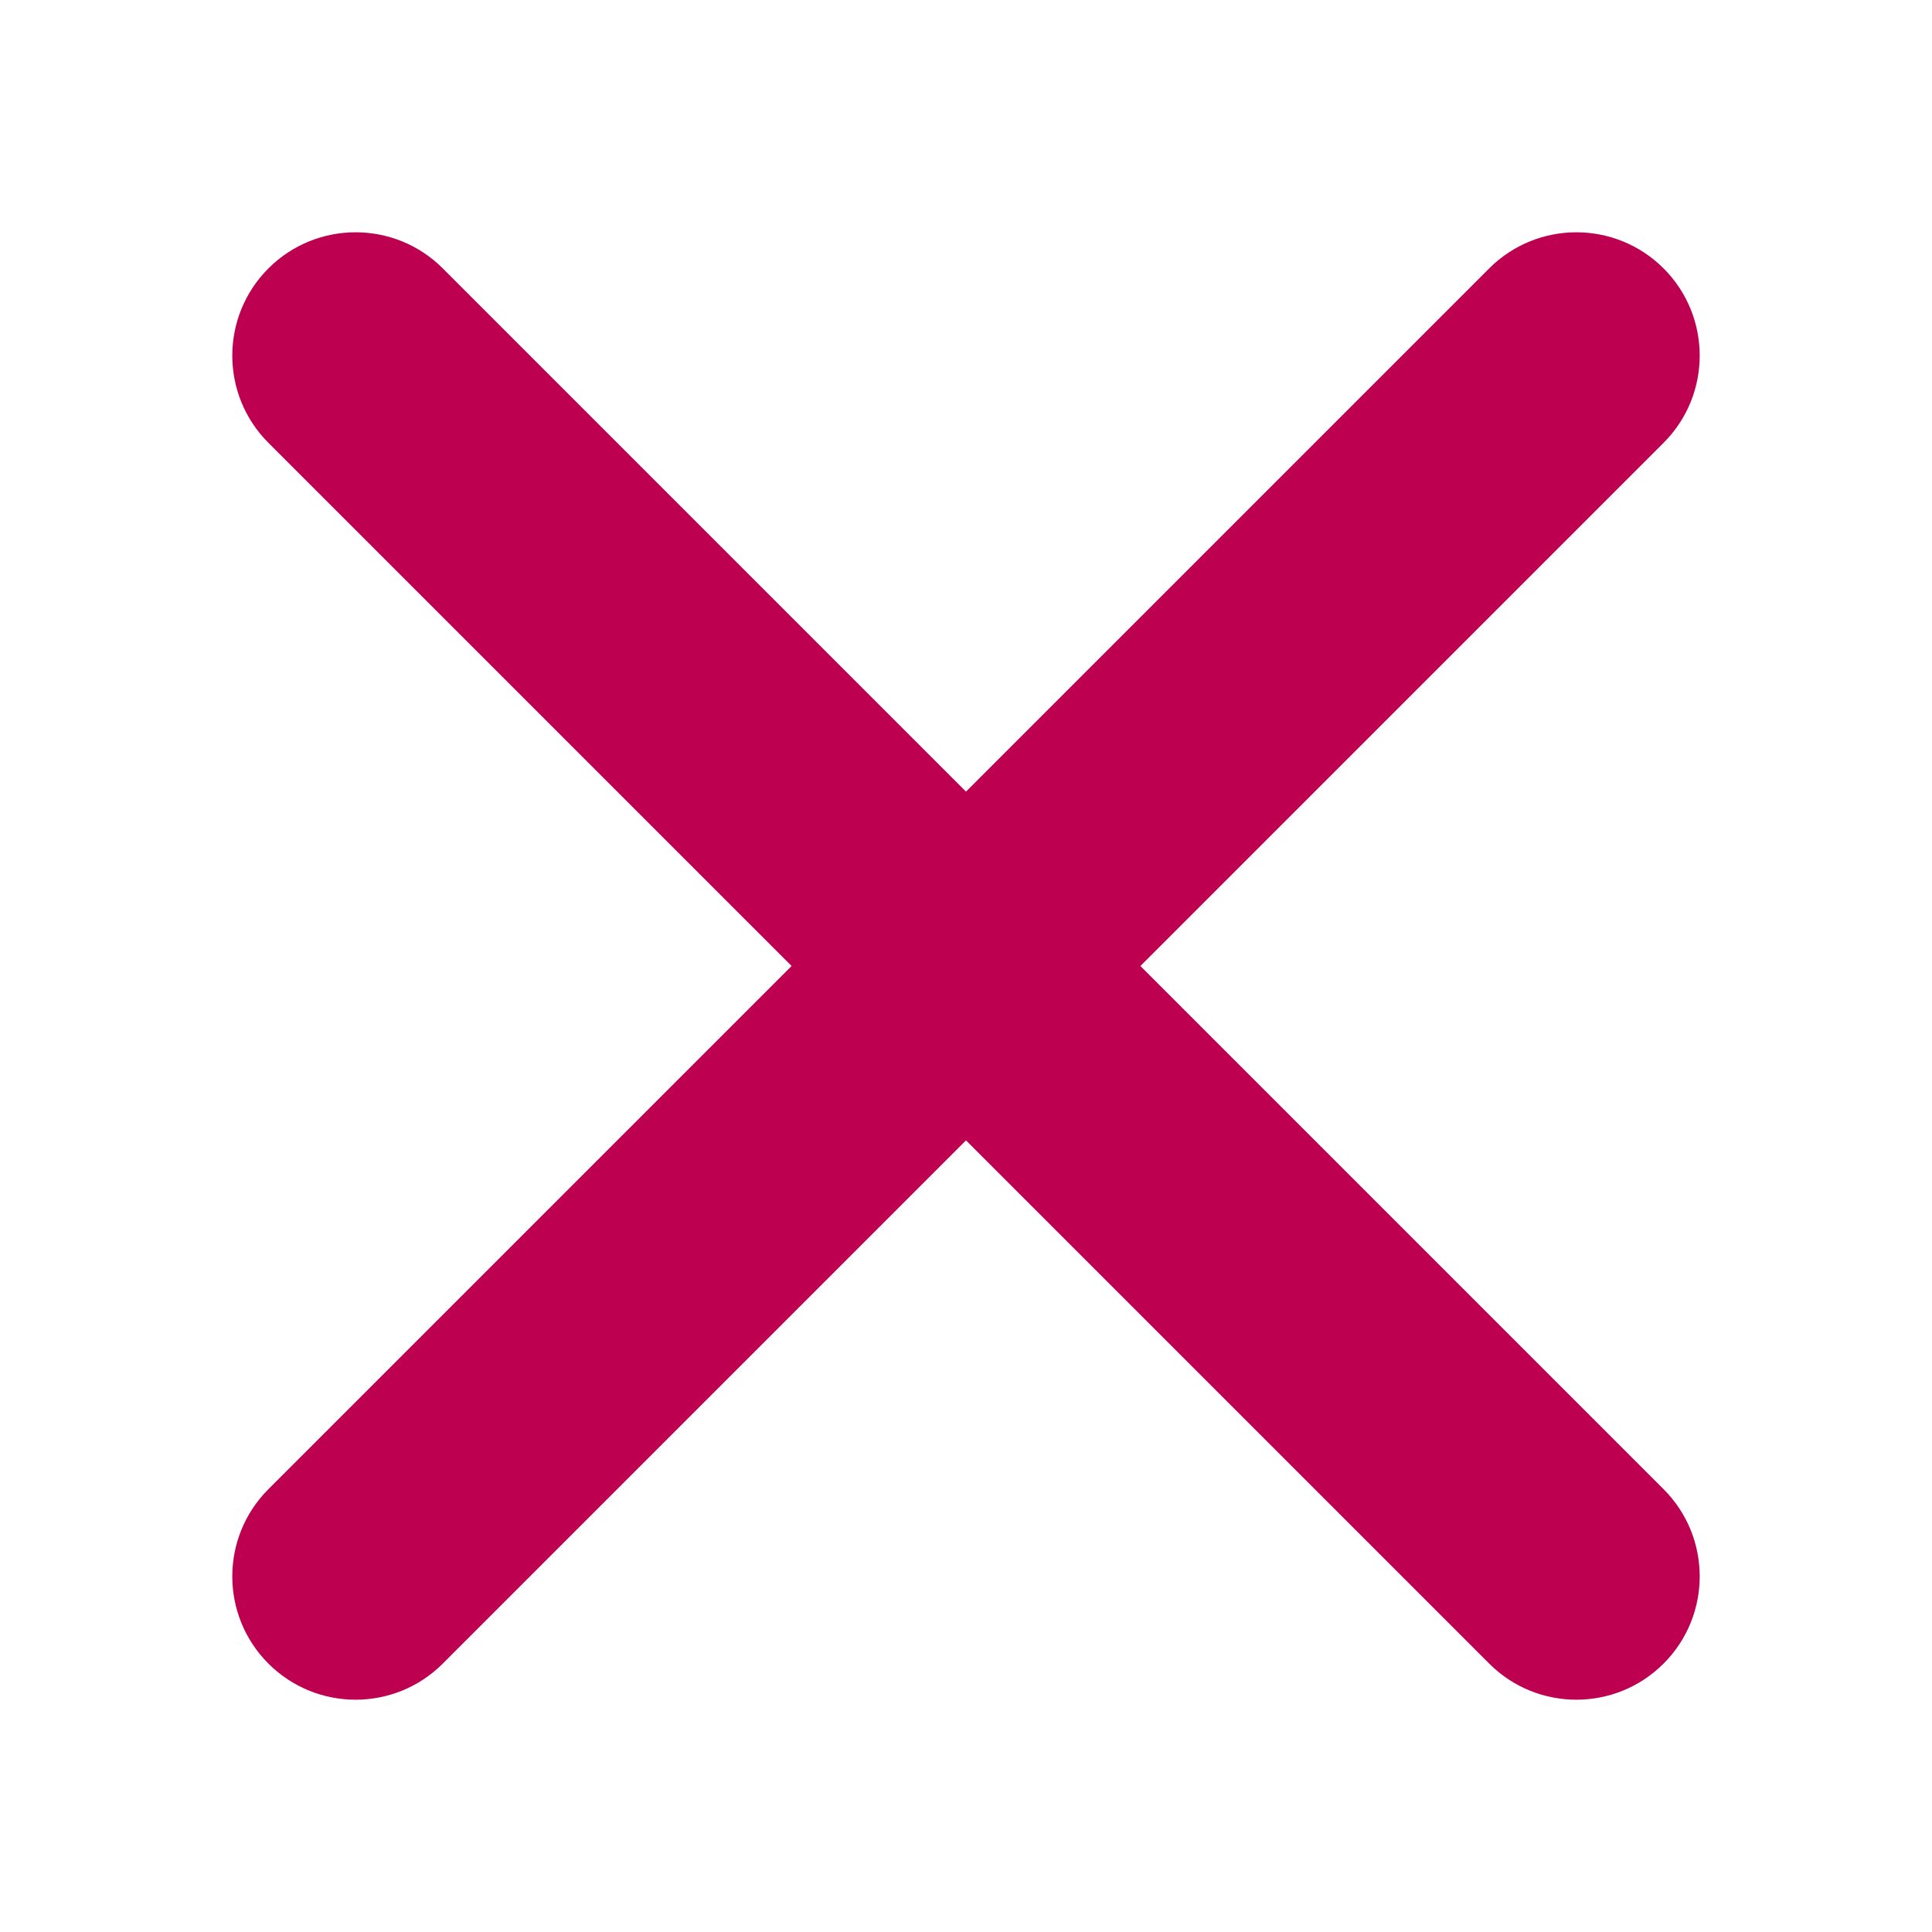
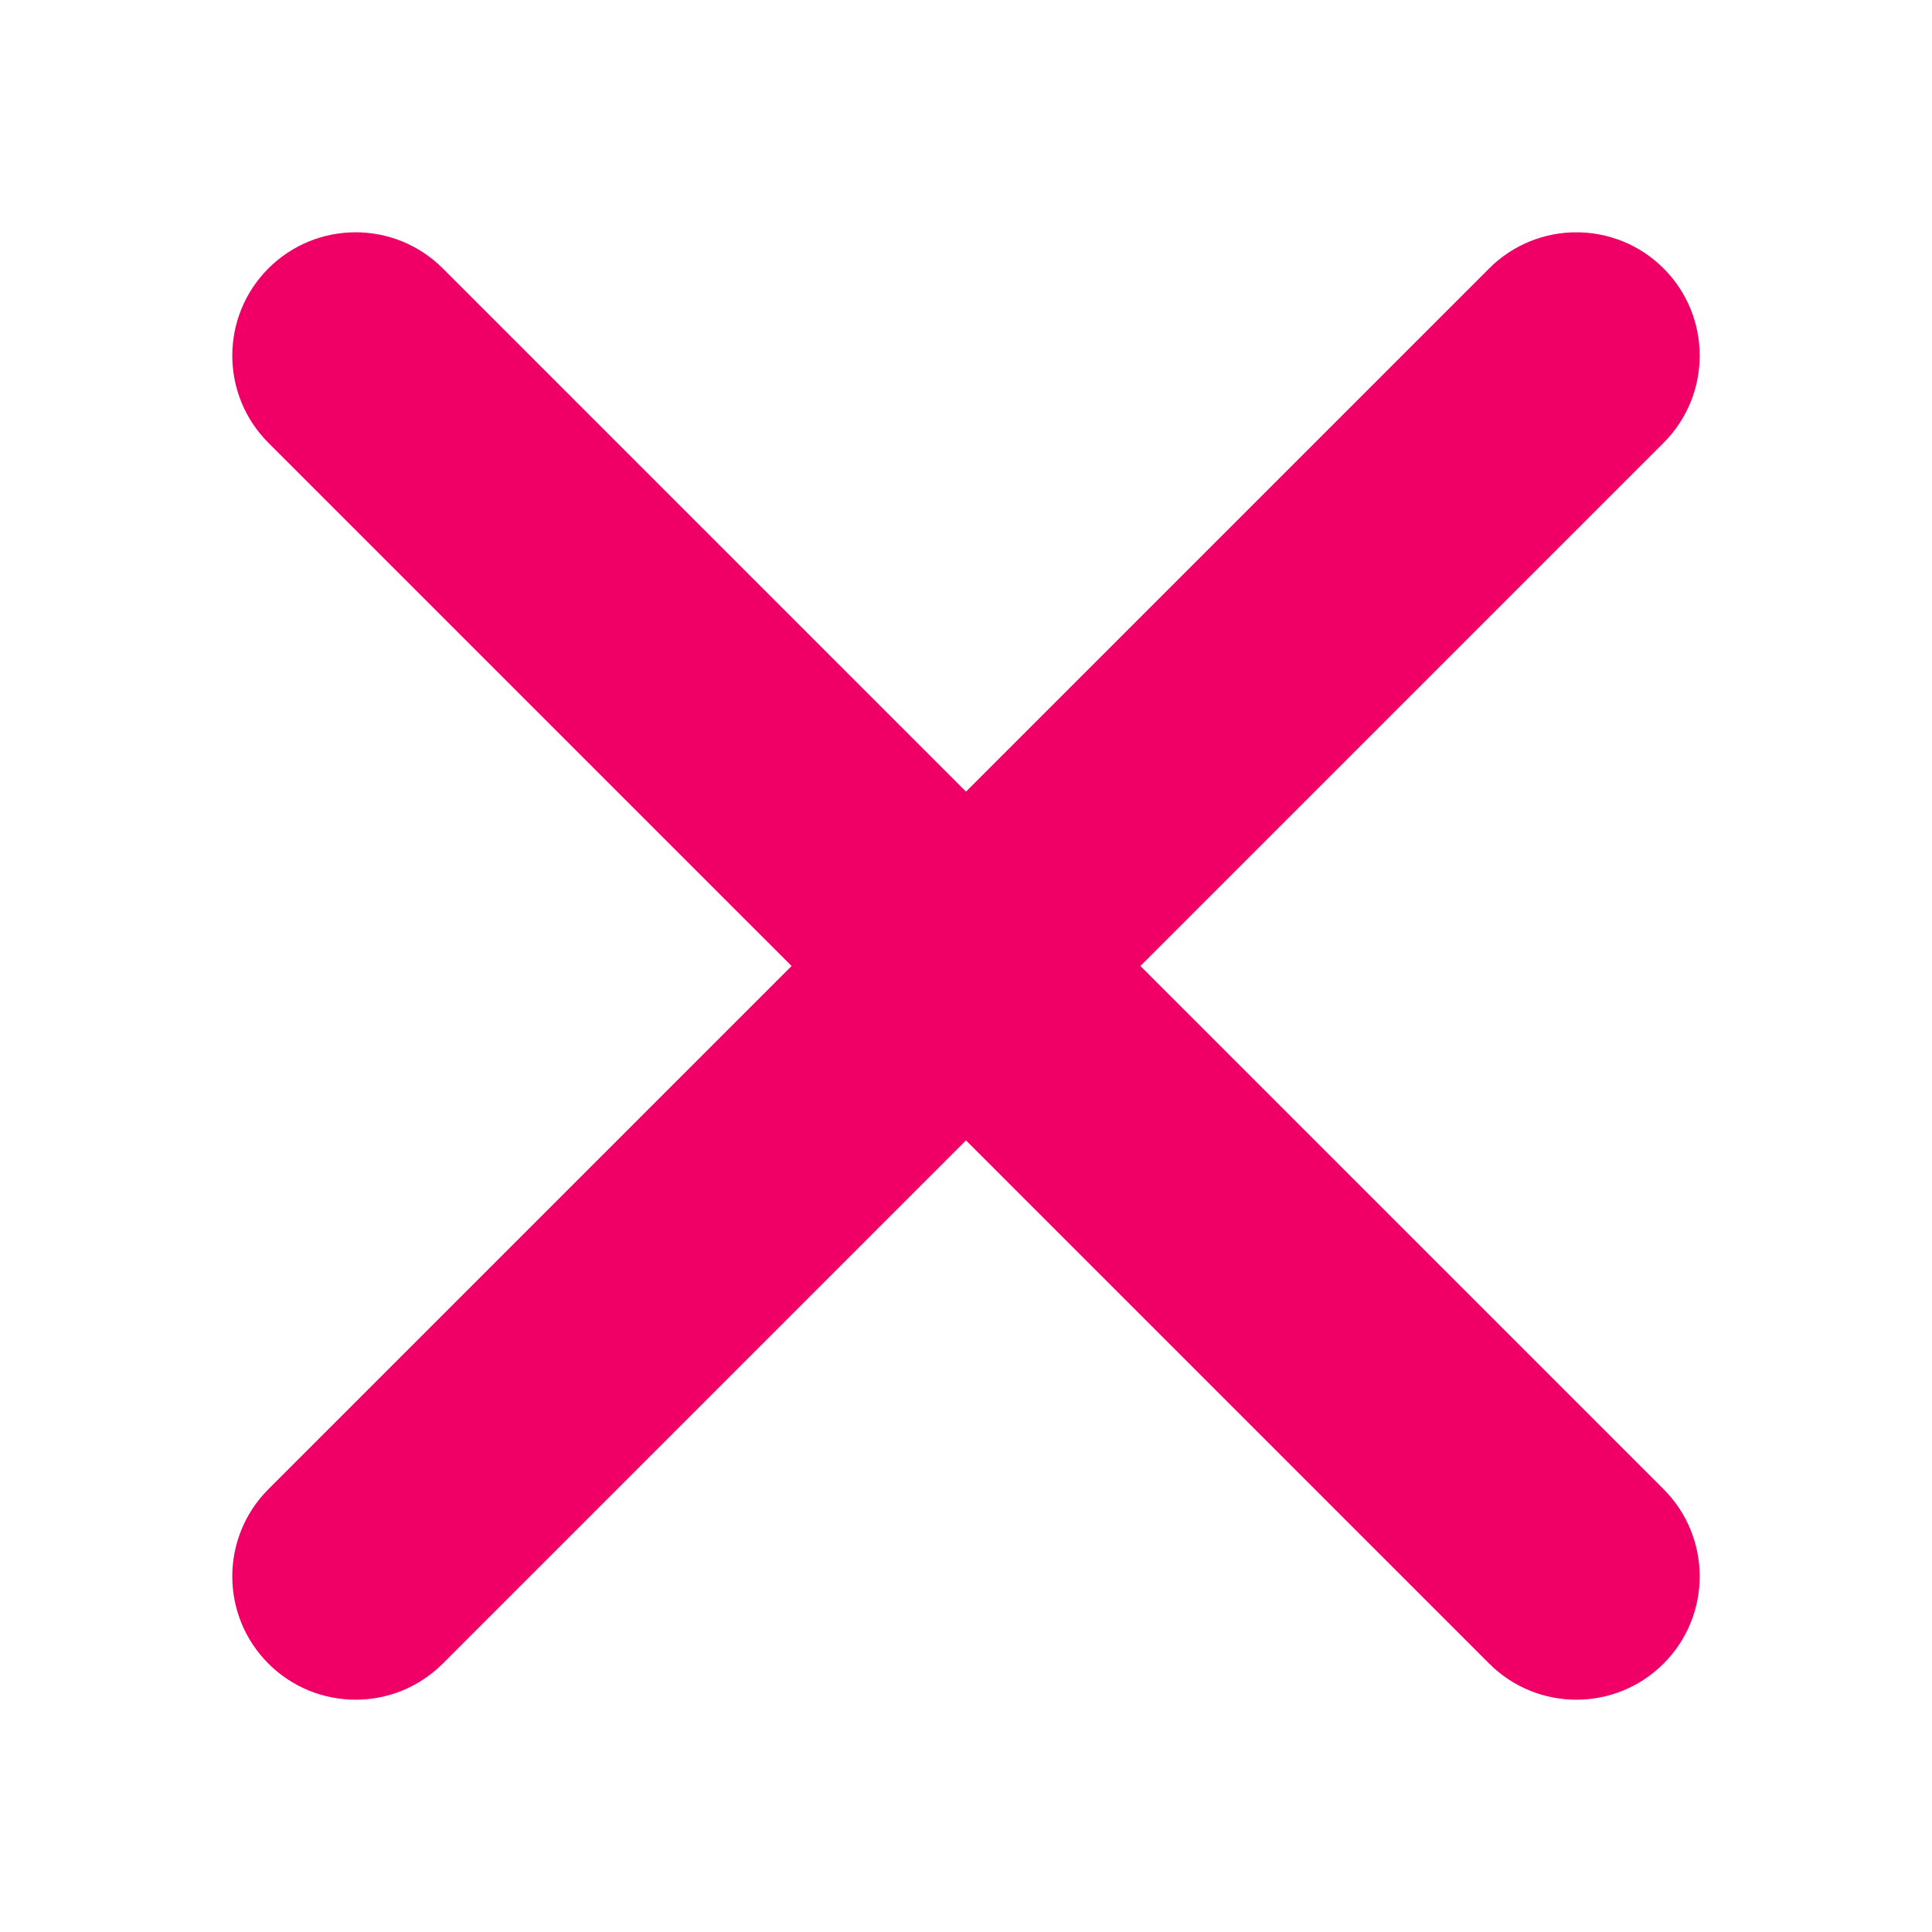
<svg xmlns="http://www.w3.org/2000/svg" version="1.1" id="Capa_1" x="0px" y="0px" viewBox="0 0 212.982 212.982" style="enable-background:new 0 0 212.982 212.982;" xml:space="preserve" width="512px" height="512px">
  <defs id="defs38" />
-   <g id="Close" transform="matrix(0.7595323,0,0,0.7595332,25.60736,25.60793)" style="fill:#bd0050;fill-opacity:1;stroke-width:1.152">
-     <path style="clip-rule:evenodd;fill:#bd0050;fill-opacity:1;fill-rule:evenodd;stroke-width:1.19" d="M 131.804,106.491 207.74,30.555 c 6.99,-6.99 6.99,-18.323 0,-25.312 -6.99,-6.99 -18.322,-6.99 -25.312,0 L 106.491,81.18 30.554,5.242 c -6.99,-6.99 -18.322,-6.99 -25.312,0 -6.989,6.99 -6.989,18.323 0,25.312 L 81.179,106.49 5.242,182.427 c -6.989,6.99 -6.989,18.323 0,25.312 6.99,6.99 18.322,6.99 25.312,0 l 75.937,-75.937 75.937,75.937 c 6.989,6.99 18.322,6.99 25.312,0 6.99,-6.99 6.99,-18.322 0,-25.312 z" id="path2" />
+   <g id="Close" transform="matrix(0.7595323,0,0,0.7595332,25.60736,25.60793)" style="fill:#f00066;fill-opacity:1;stroke-width:1.152">
+     <path style="clip-rule:evenodd;fill:#f00066;fill-opacity:1;fill-rule:evenodd;stroke-width:1.19" d="M 131.804,106.491 207.74,30.555 c 6.99,-6.99 6.99,-18.323 0,-25.312 -6.99,-6.99 -18.322,-6.99 -25.312,0 L 106.491,81.18 30.554,5.242 c -6.99,-6.99 -18.322,-6.99 -25.312,0 -6.989,6.99 -6.989,18.323 0,25.312 L 81.179,106.49 5.242,182.427 c -6.989,6.99 -6.989,18.323 0,25.312 6.99,6.99 18.322,6.99 25.312,0 l 75.937,-75.937 75.937,75.937 c 6.989,6.99 18.322,6.99 25.312,0 6.99,-6.99 6.99,-18.322 0,-25.312 z" id="path2" />
  </g>
  <g id="g5" />
  <g id="g7" />
  <g id="g9" />
  <g id="g11" />
  <g id="g13" />
  <g id="g15" />
  <g id="g17" />
  <g id="g19" />
  <g id="g21" />
  <g id="g23" />
  <g id="g25" />
  <g id="g27" />
  <g id="g29" />
  <g id="g31" />
  <g id="g33" />
</svg>
